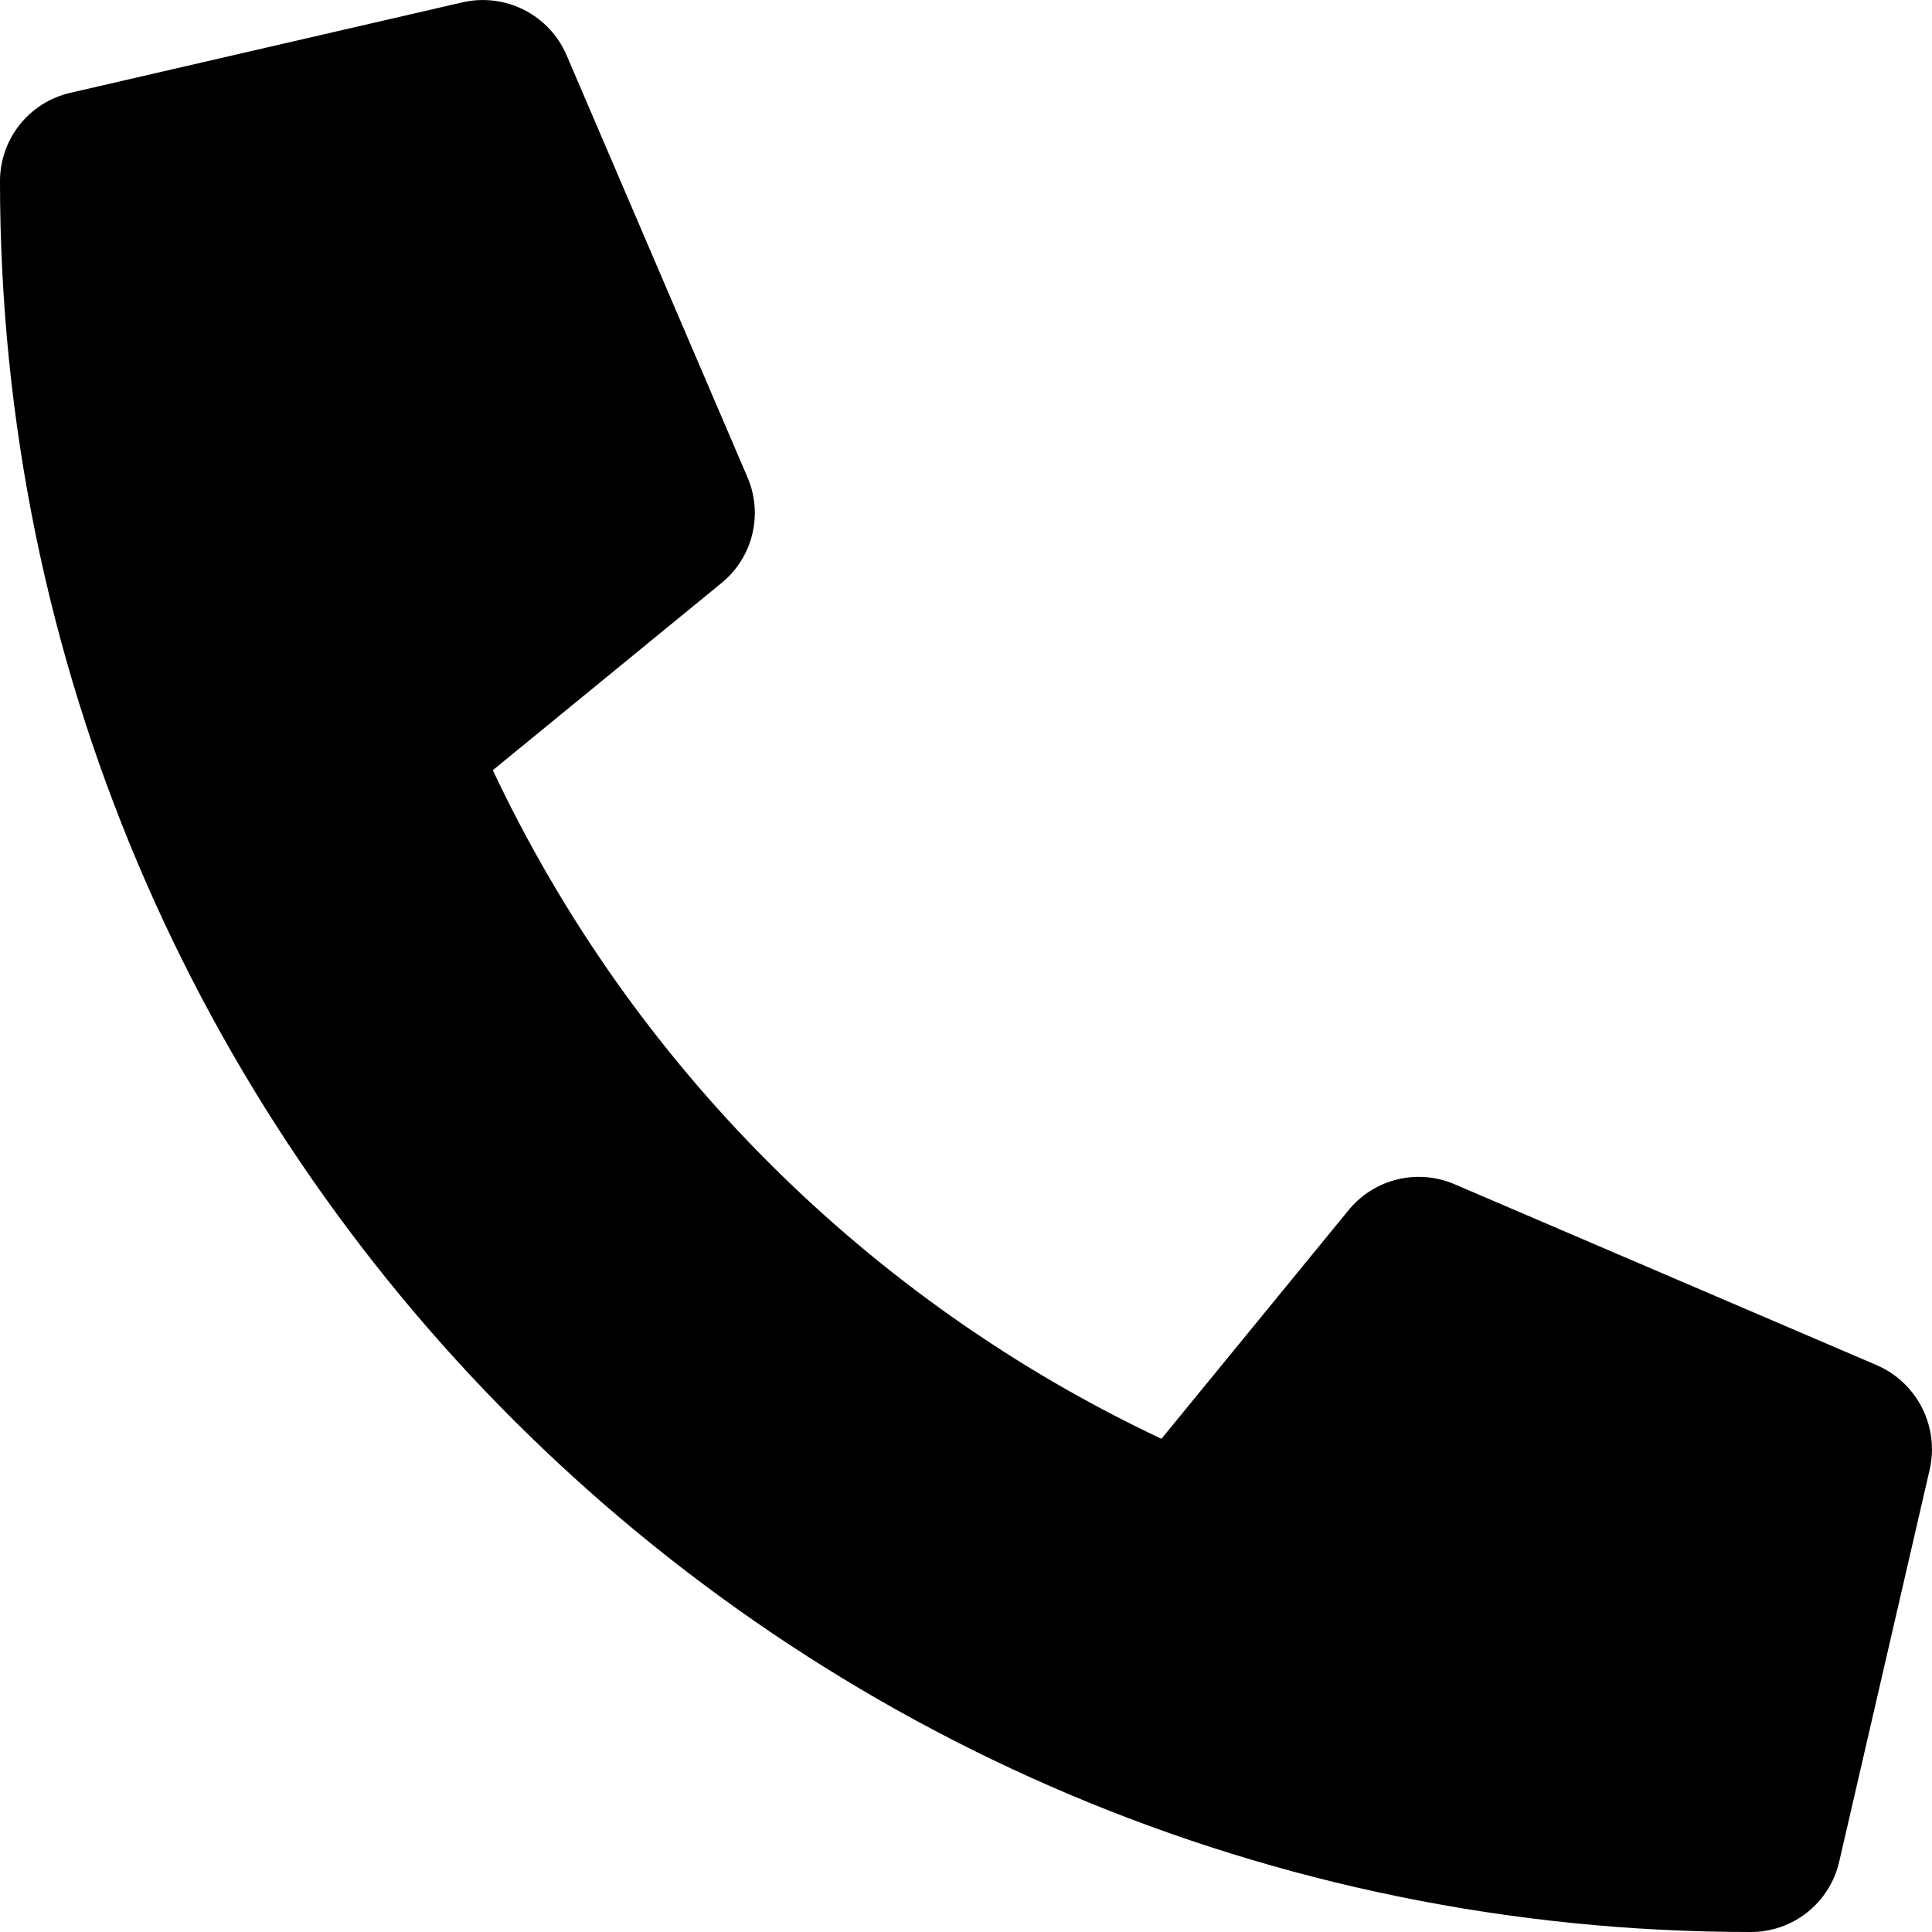
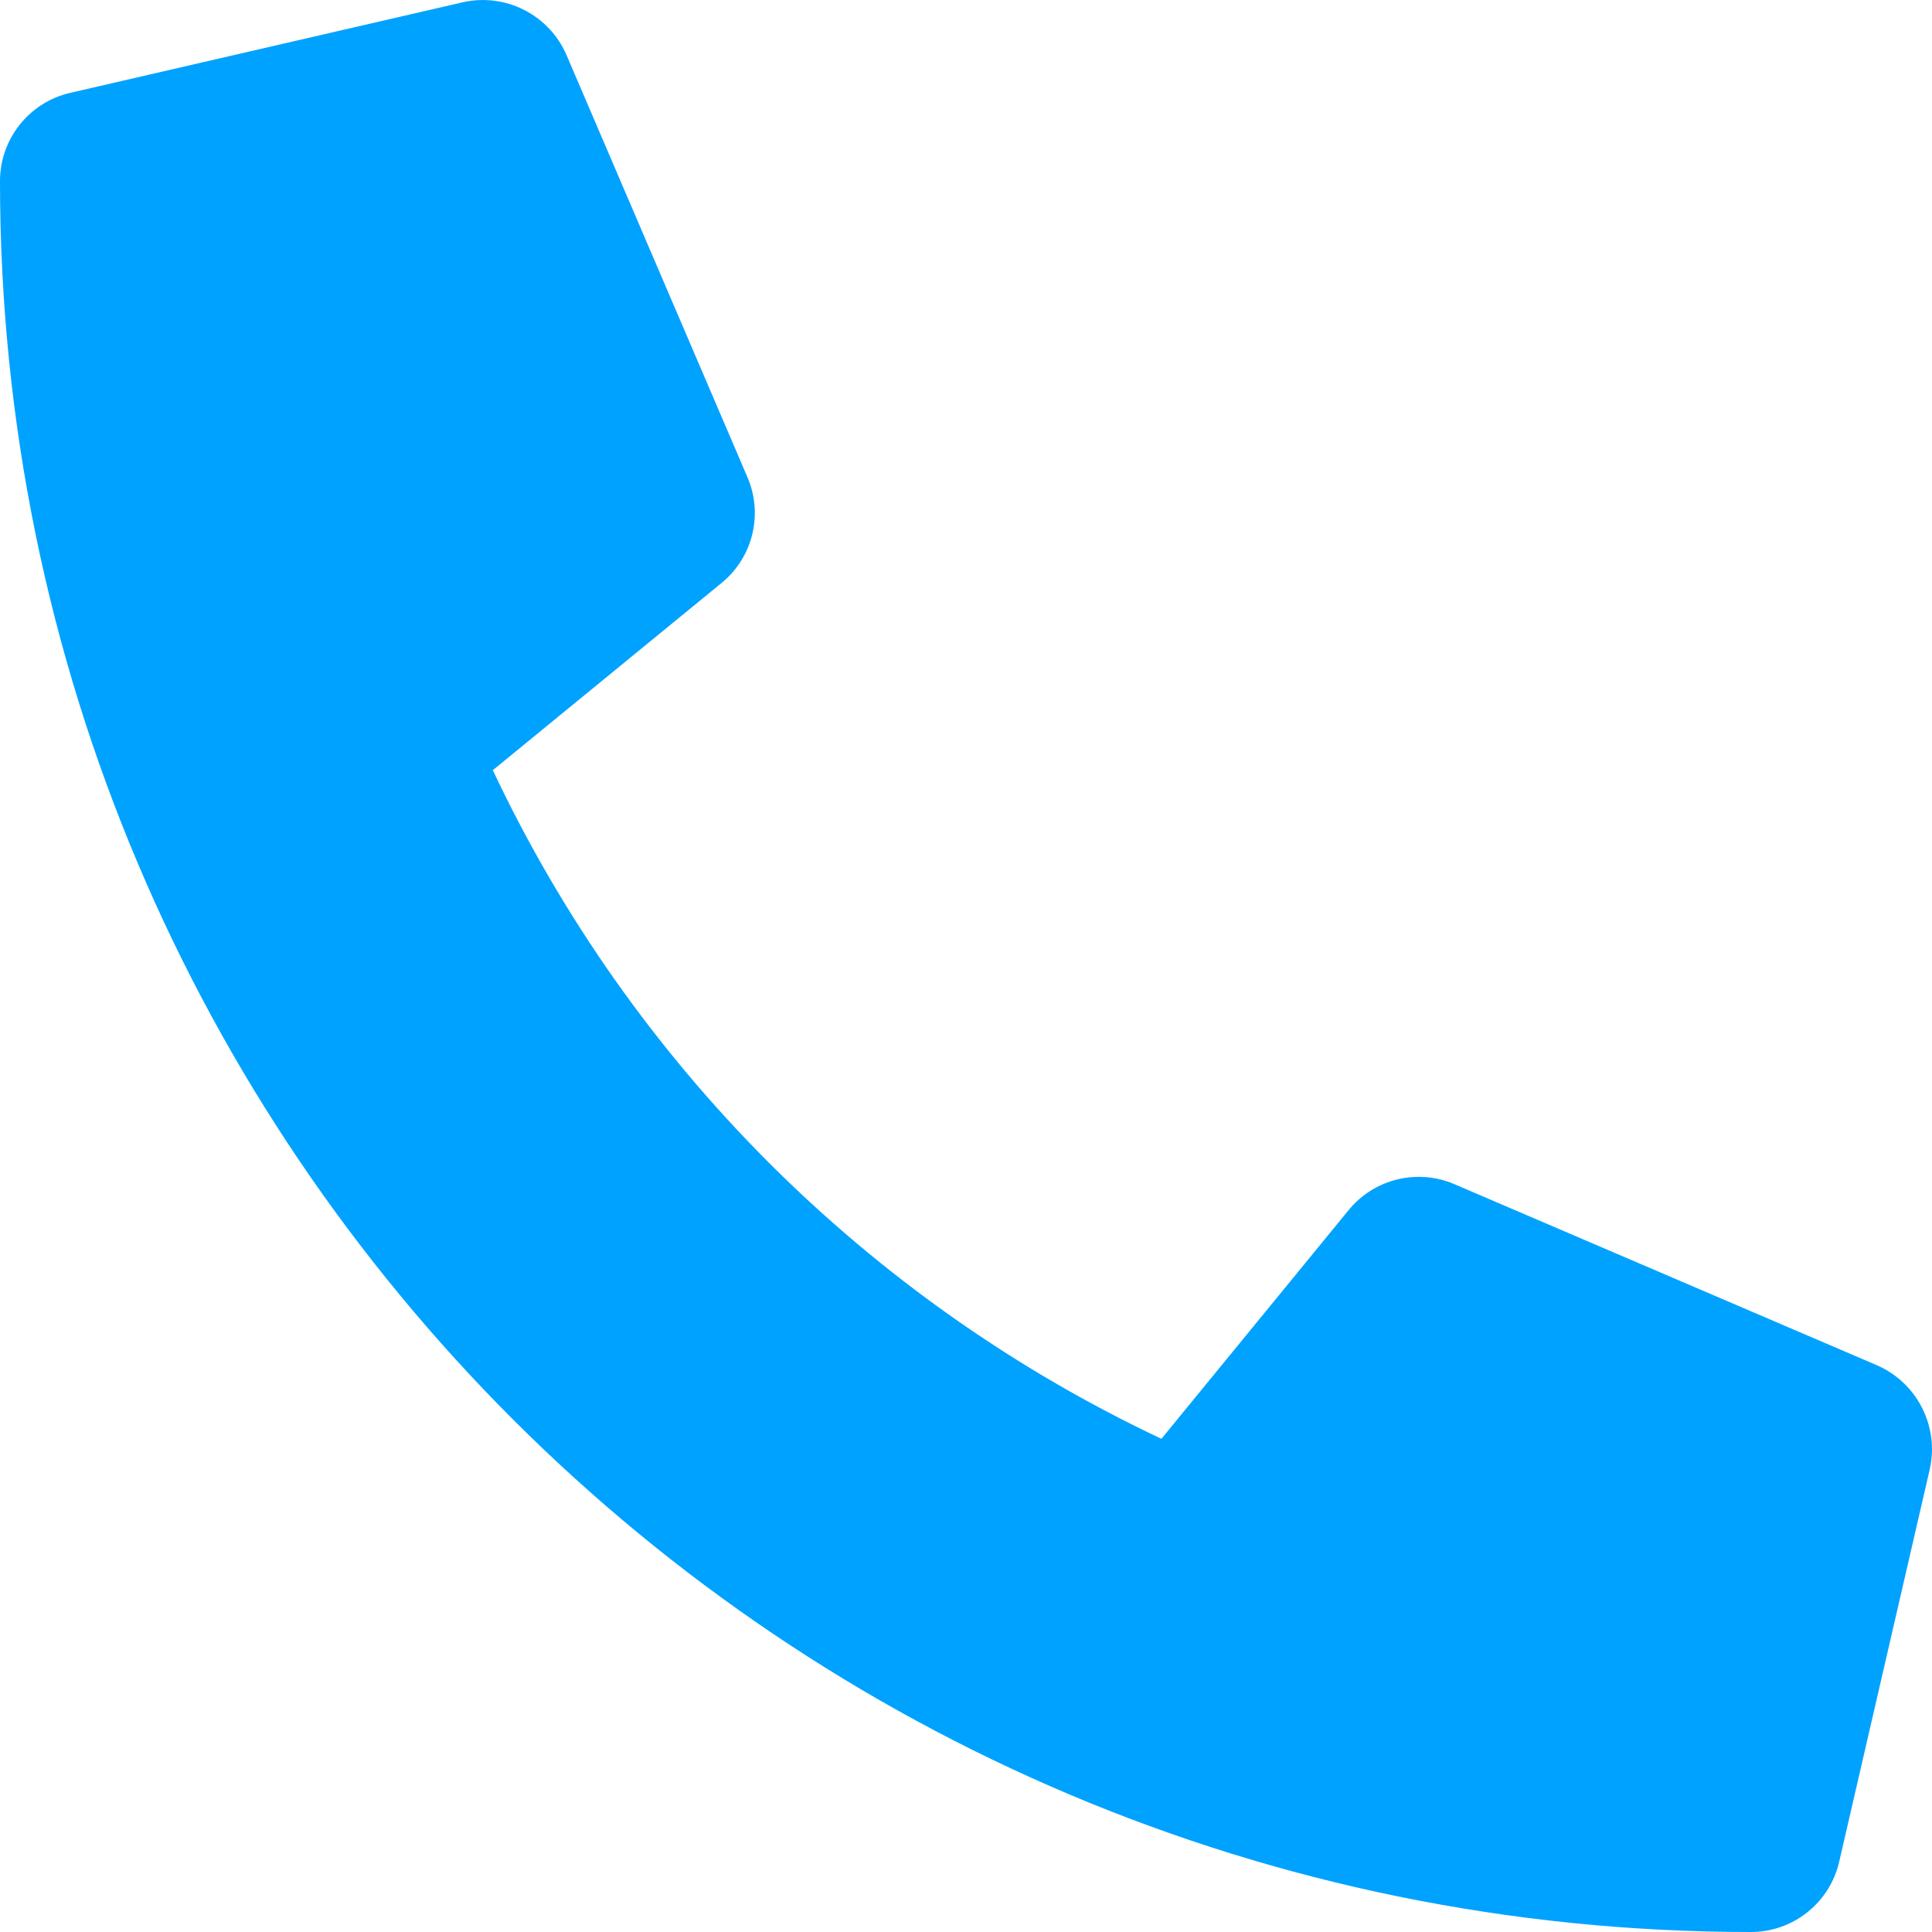
<svg xmlns="http://www.w3.org/2000/svg" aria-hidden="true" focusable="false" data-prefix="fas" data-icon="phone-alt" class="svg-inline--fa fa-phone-alt fa-w-16" role="img" viewBox="0 0 512 512">
-   <path fill="currentColor" d="M497.39 361.8l-112-48a24 24 0 0 0-28 6.9l-49.6 60.6A370.66 370.66 0 0 1 130.6 204.11l60.6-49.6a23.94 23.94 0 0 0 6.9-28l-48-112A24.16 24.16 0 0 0 122.6.61l-104 24A24 24 0 0 0 0 48c0 256.5 207.9 464 464 464a24 24 0 0 0 23.4-18.6l24-104a24.29 24.29 0 0 0-14.01-27.6z" />
+   <path fill="#00a2ff" d="M497.39 361.8l-112-48a24 24 0 0 0-28 6.9l-49.6 60.6A370.66 370.66 0 0 1 130.6 204.11l60.6-49.6a23.94 23.94 0 0 0 6.9-28l-48-112A24.16 24.16 0 0 0 122.6.61l-104 24A24 24 0 0 0 0 48c0 256.5 207.9 464 464 464a24 24 0 0 0 23.4-18.6l24-104a24.29 24.29 0 0 0-14.01-27.6z" />
</svg>
